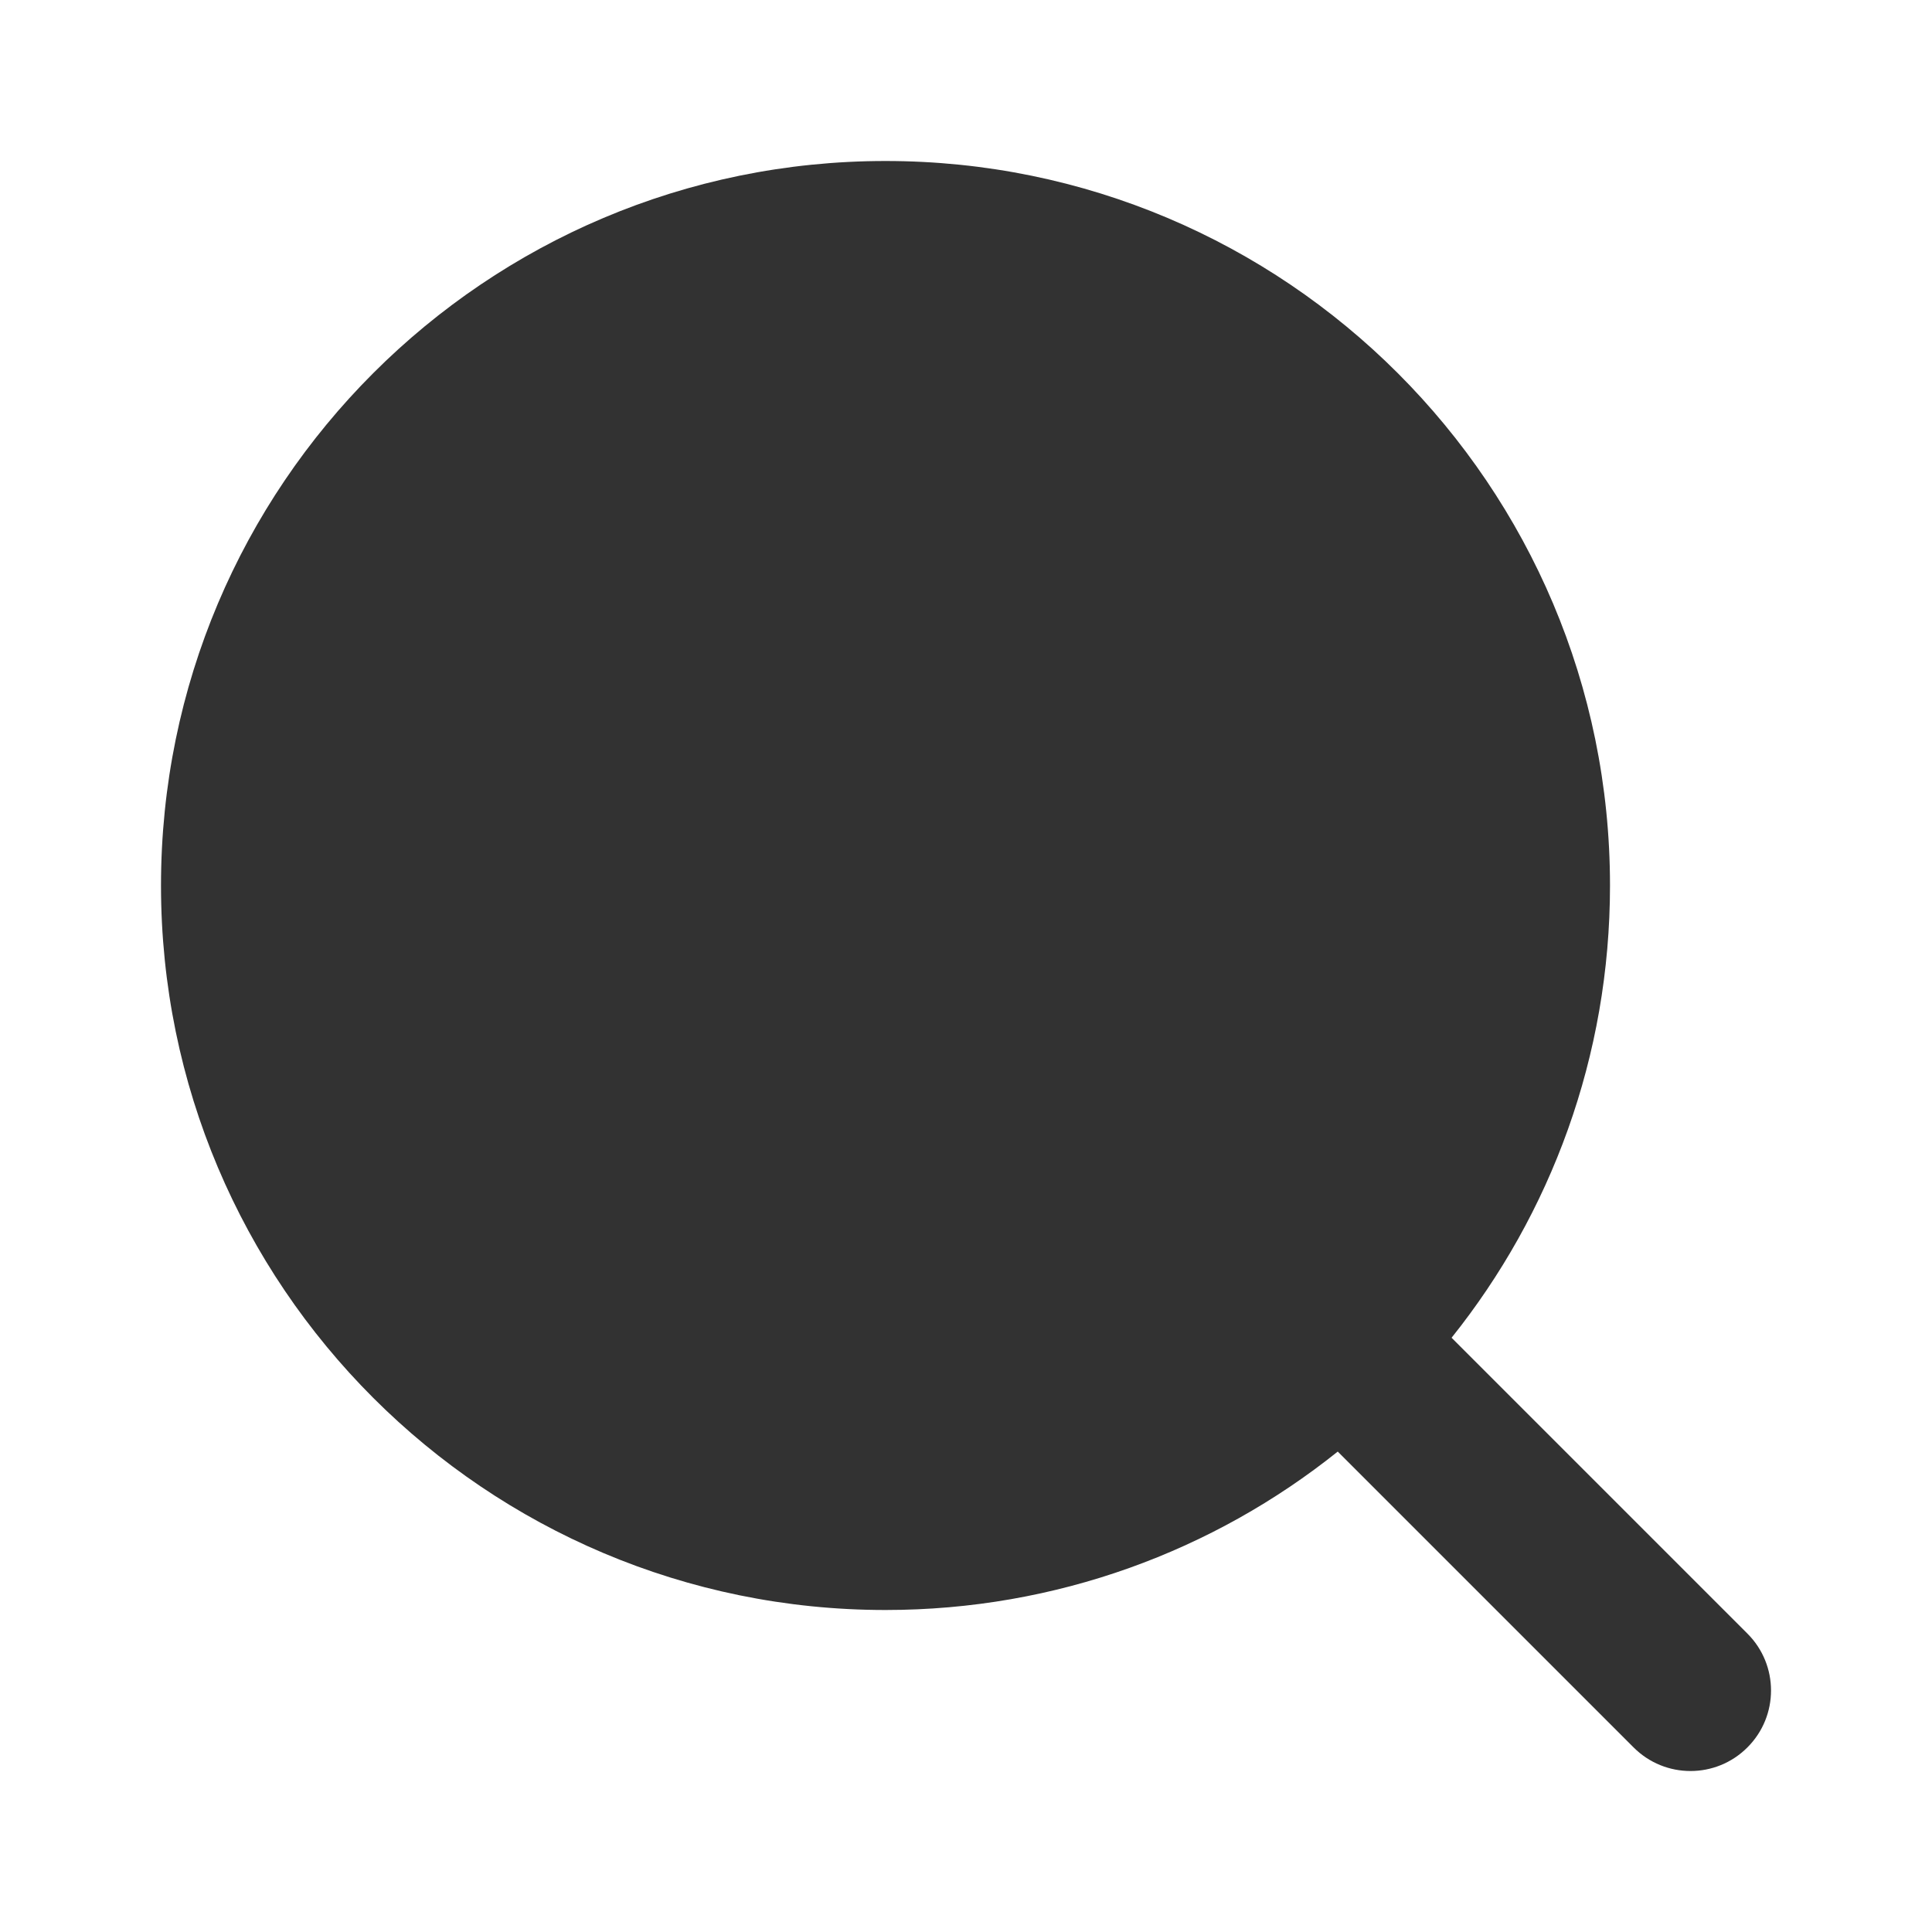
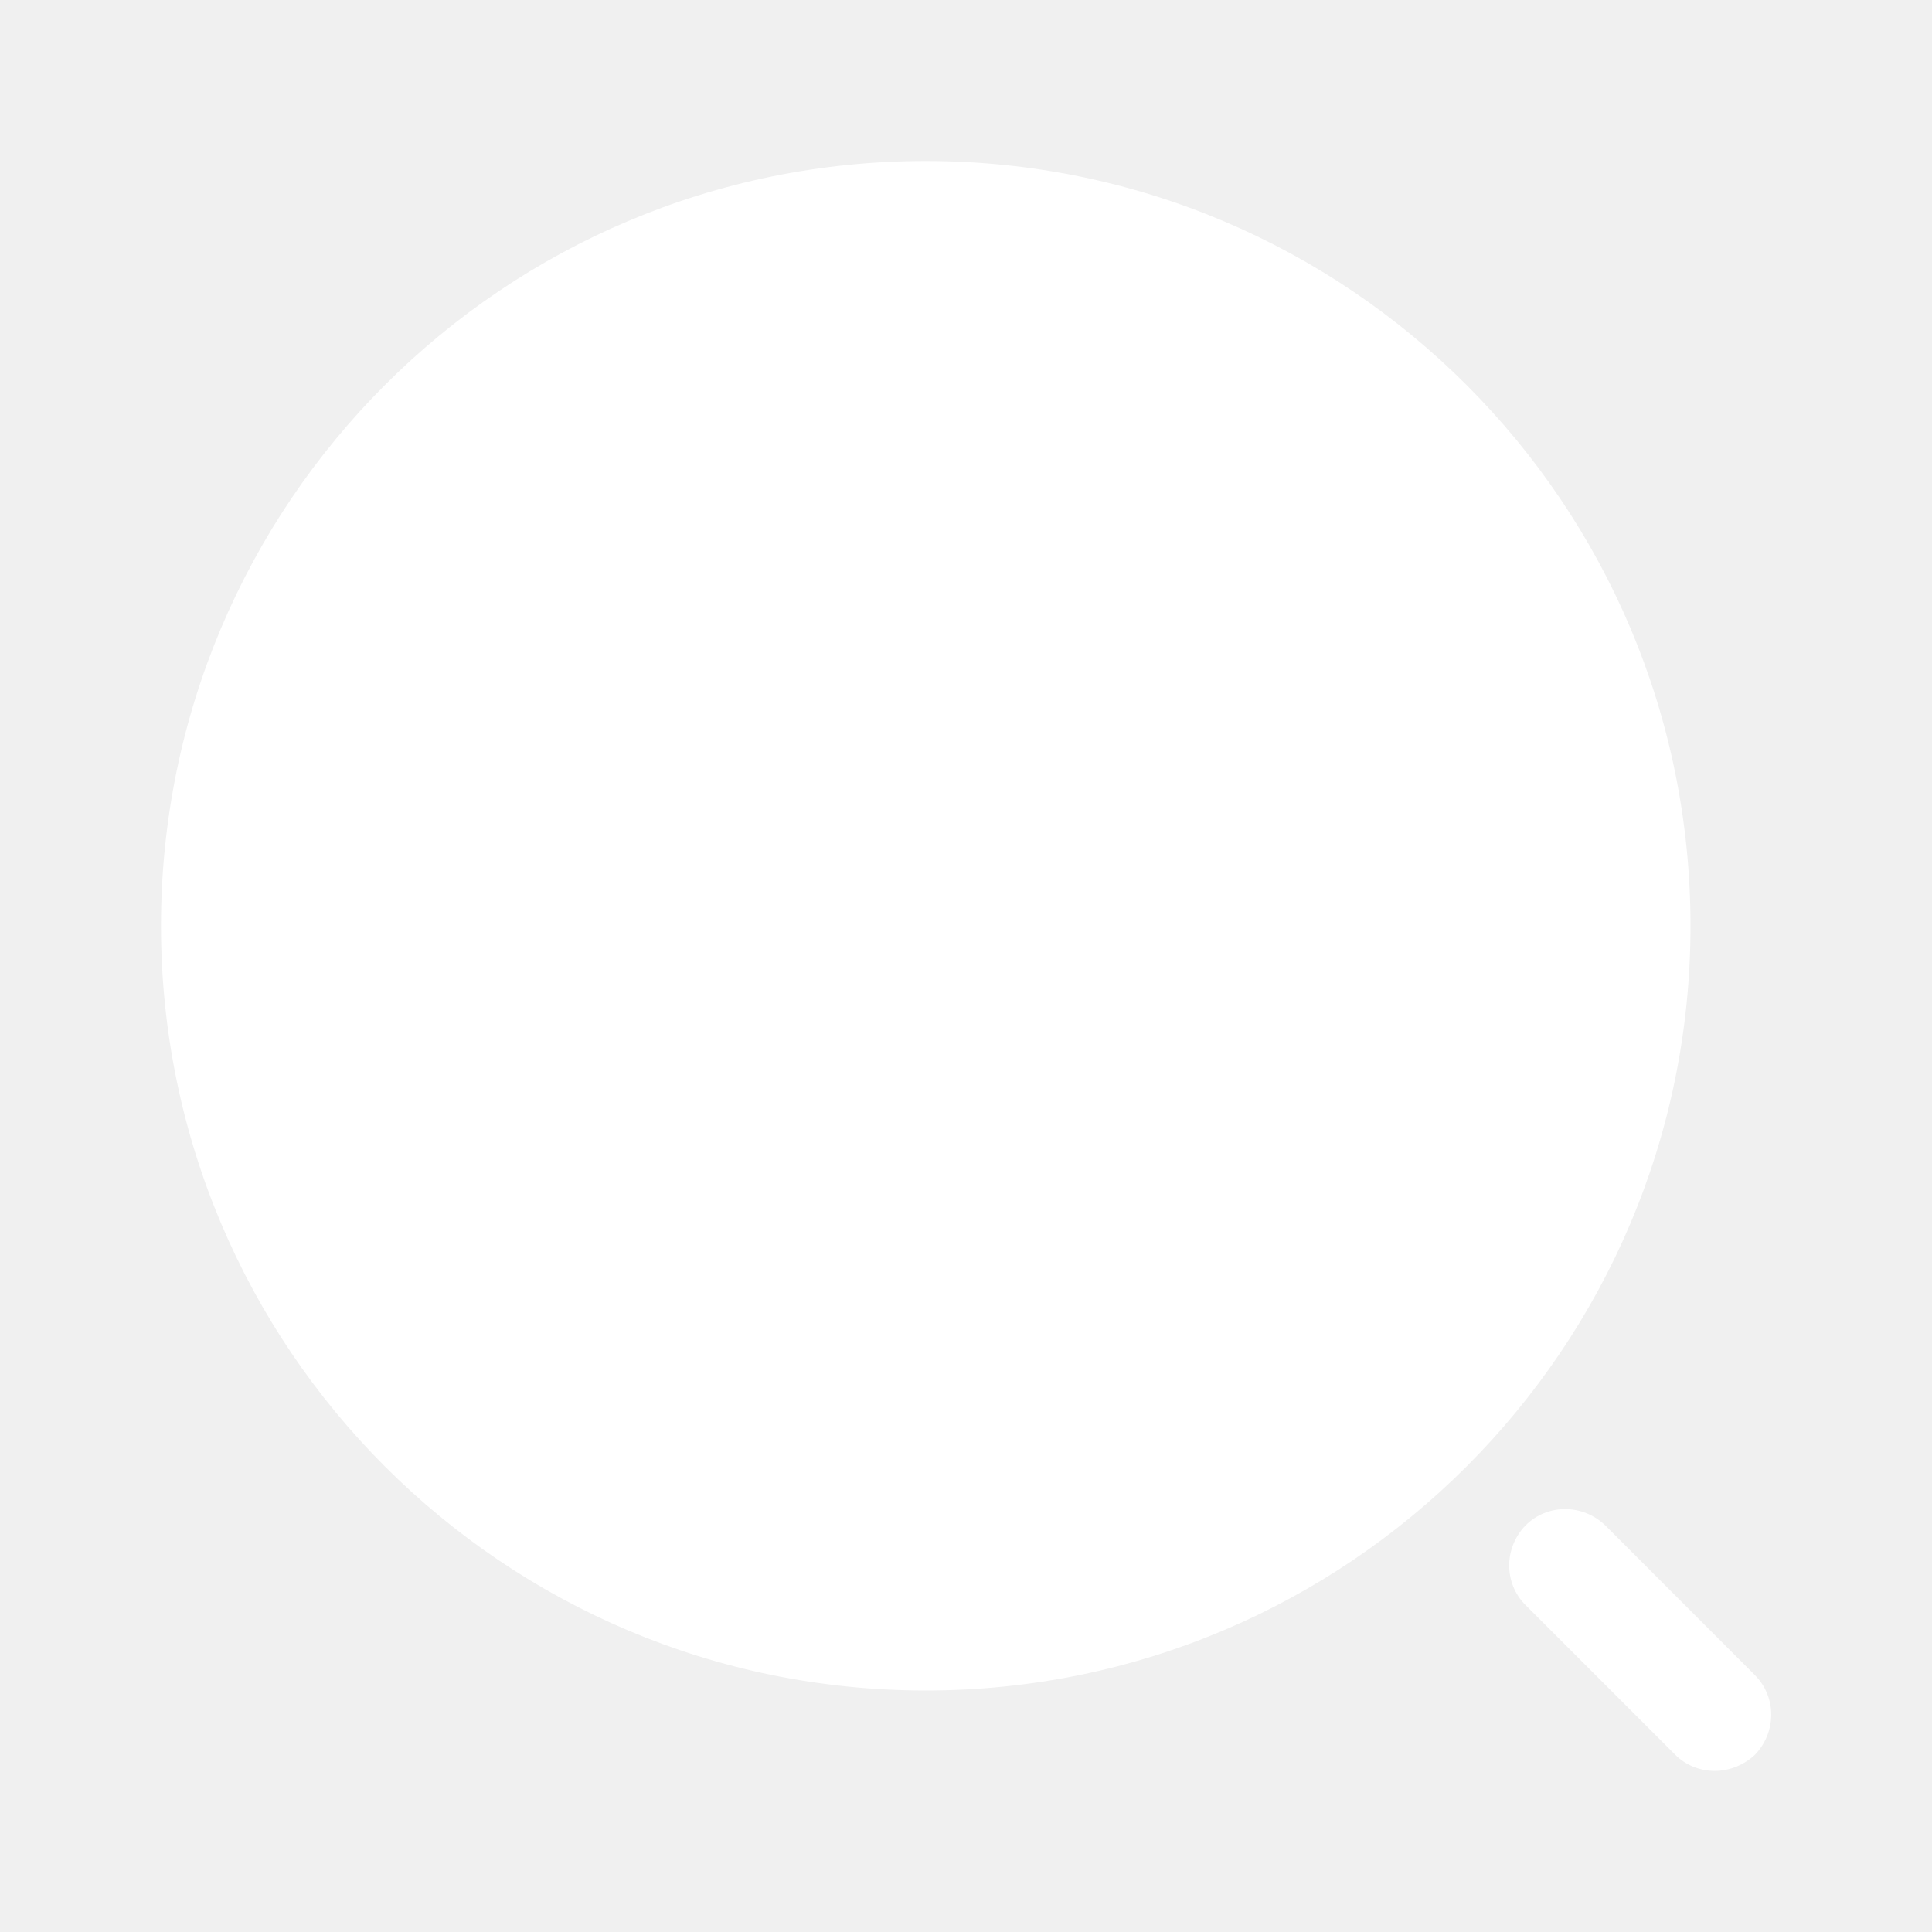
<svg xmlns="http://www.w3.org/2000/svg" width="800px" height="800px" viewBox="0 0 24 24" fill="none">
-   <rect width="24" height="24" fill="white" />
-   <path fill-rule="evenodd" clip-rule="evenodd" d="M11 2C6.029 2 2 6.029 2 11C2 15.971 6.029 20 11 20C13.125 20 15.078 19.264 16.618 18.032L20.293 21.707C20.683 22.098 21.317 22.098 21.707 21.707C22.098 21.317 22.098 20.683 21.707 20.293L18.032 16.618C19.264 15.078 20 13.125 20 11C20 6.029 15.971 2 11 2Z" fill="#323232" />
+   <g id="SVGRepo_bgCarrier" stroke-width="0" />
+   <g id="SVGRepo_tracerCarrier" stroke-linecap="round" stroke-linejoin="round" />
+   <g id="SVGRepo_iconCarrier">
+     <path d="M11.5 21C16.747 21 21 16.747 21 11.5C21 6.253 16.747 2 11.5 2C6.253 2 2 6.253 2 11.5C2 16.747 6.253 21 11.5 21Z" fill="#ffffff" />
+     <path d="M21.3 21.999C21.12 21.999 20.941 21.929 20.811 21.799L18.951 19.939C18.68 19.669 18.68 19.229 18.951 18.949C19.221 18.679 19.66 18.679 19.941 18.949L21.8 20.809C22.07 21.079 22.07 21.519 21.8 21.799C21.66 21.929 21.48 21.999 21.3 21.999Z" fill="#ffffff" />
+   </g>
</svg>
